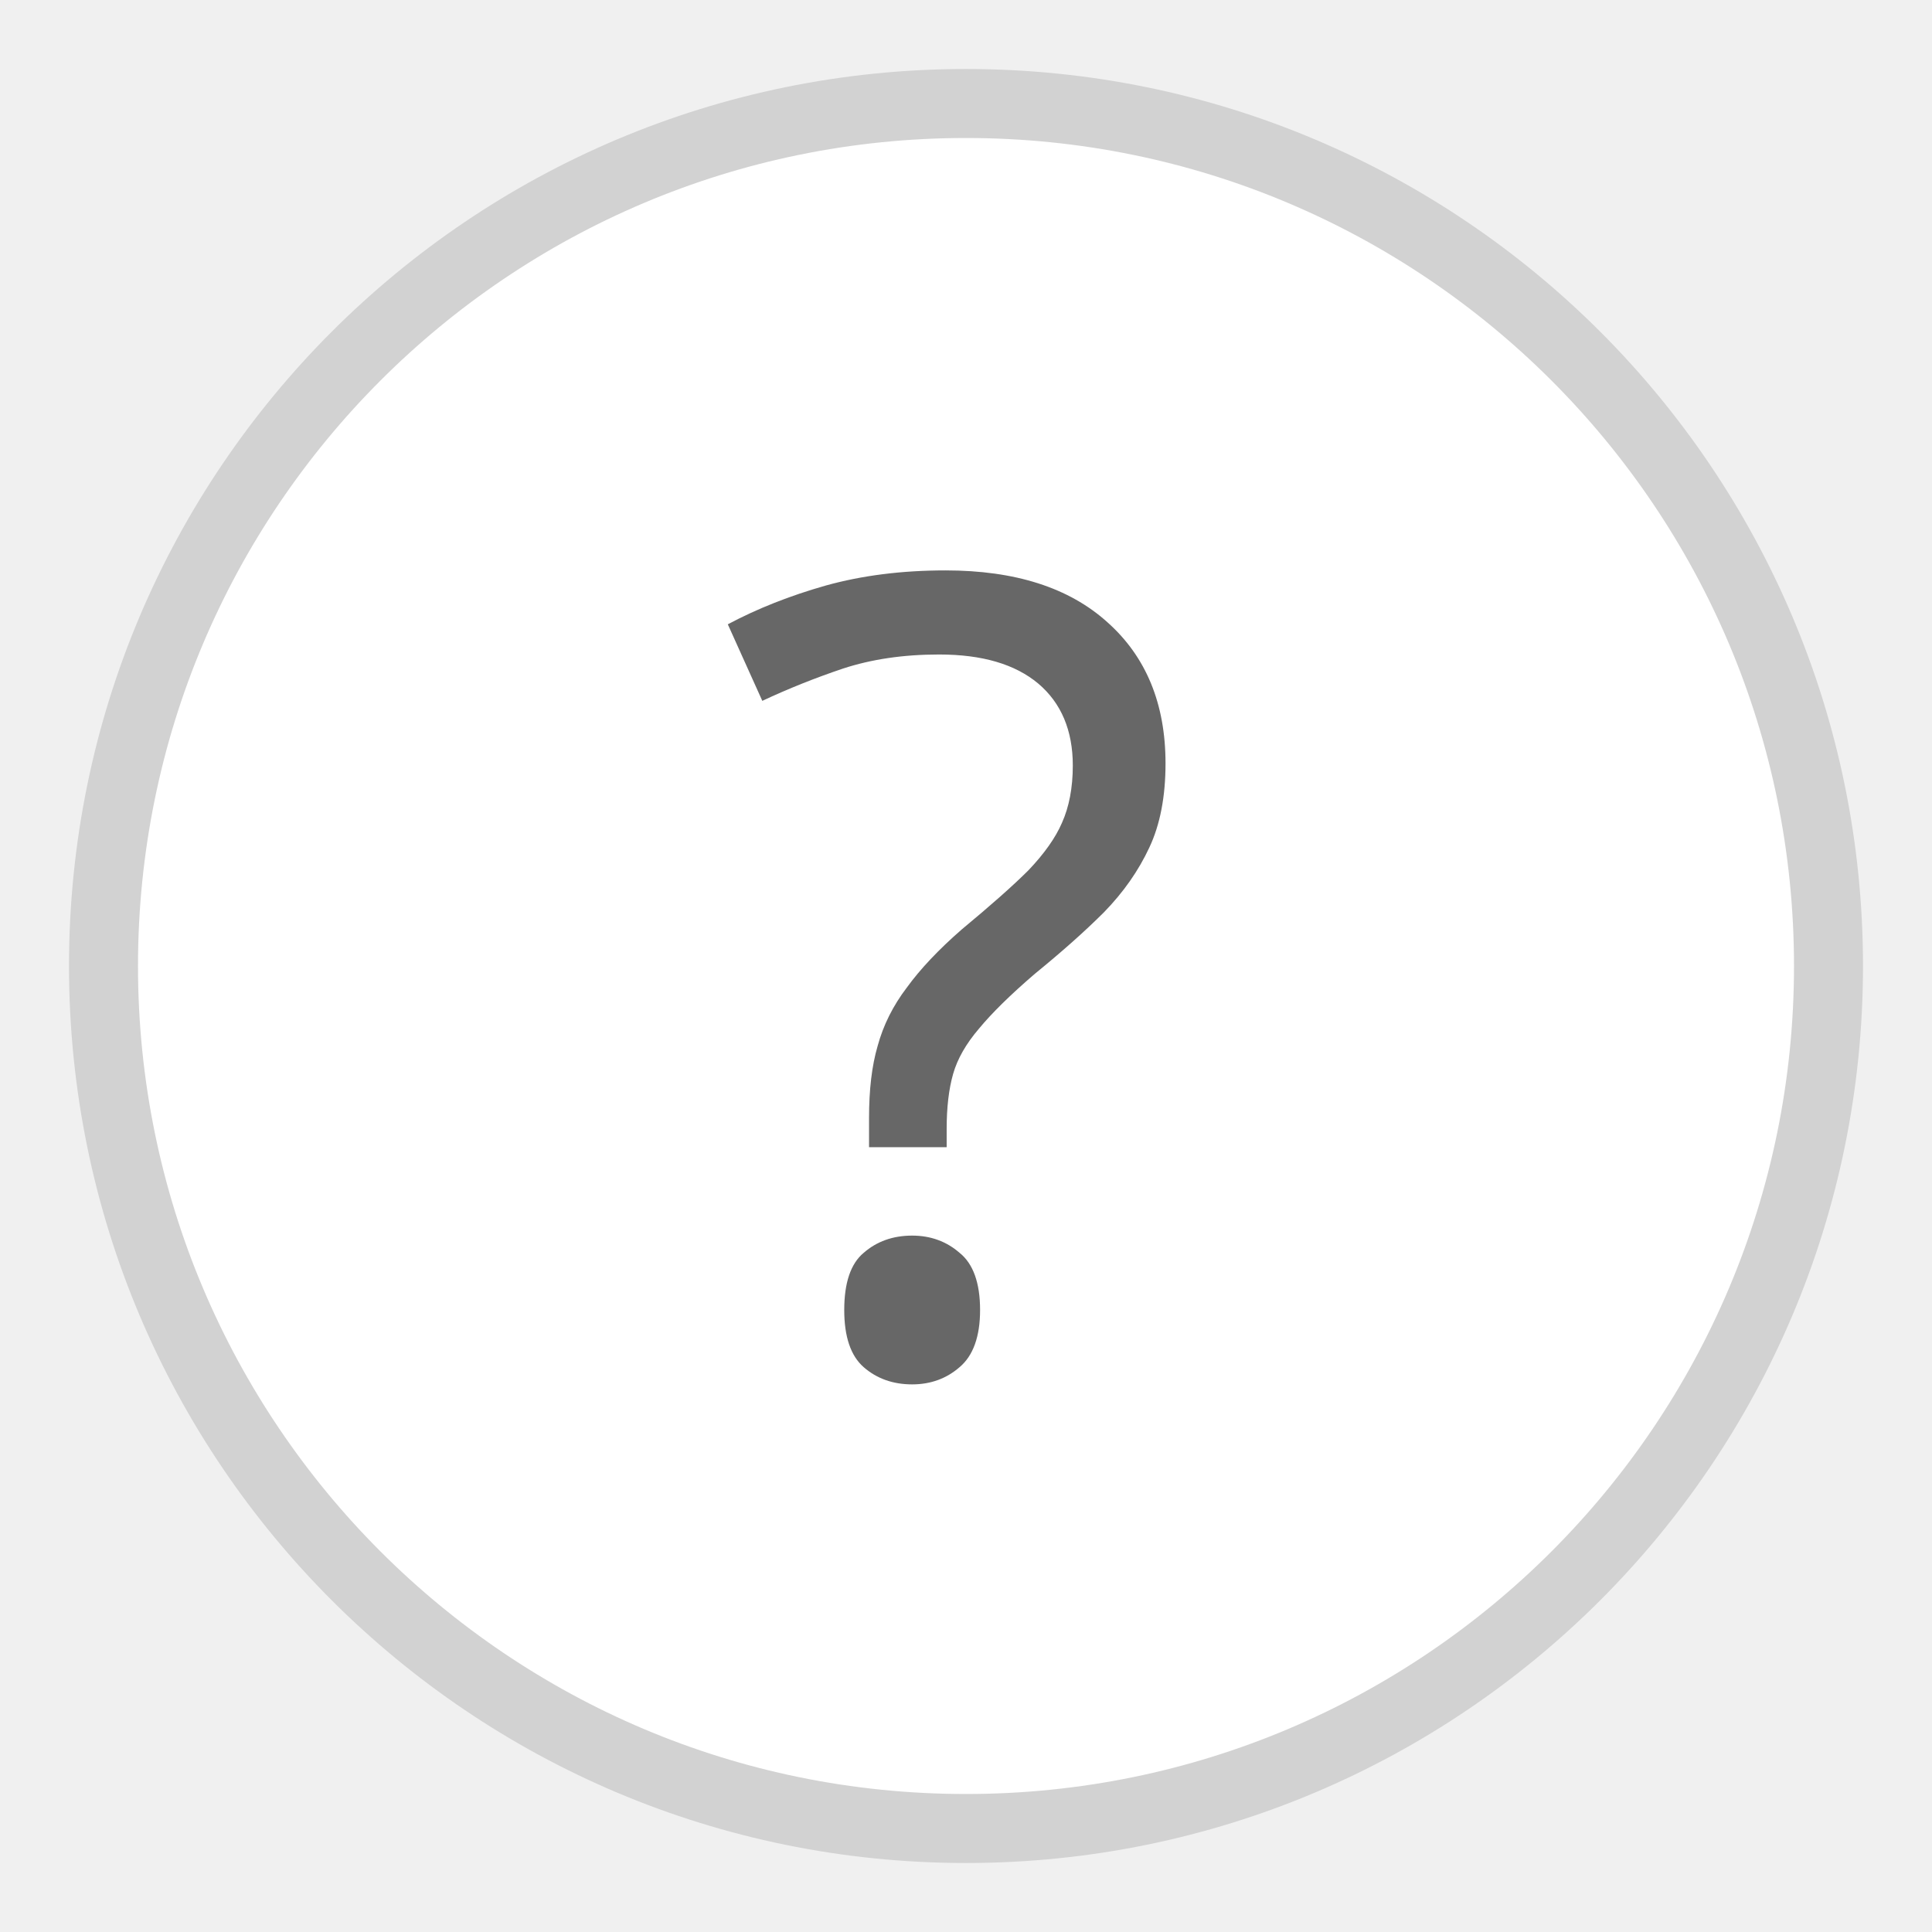
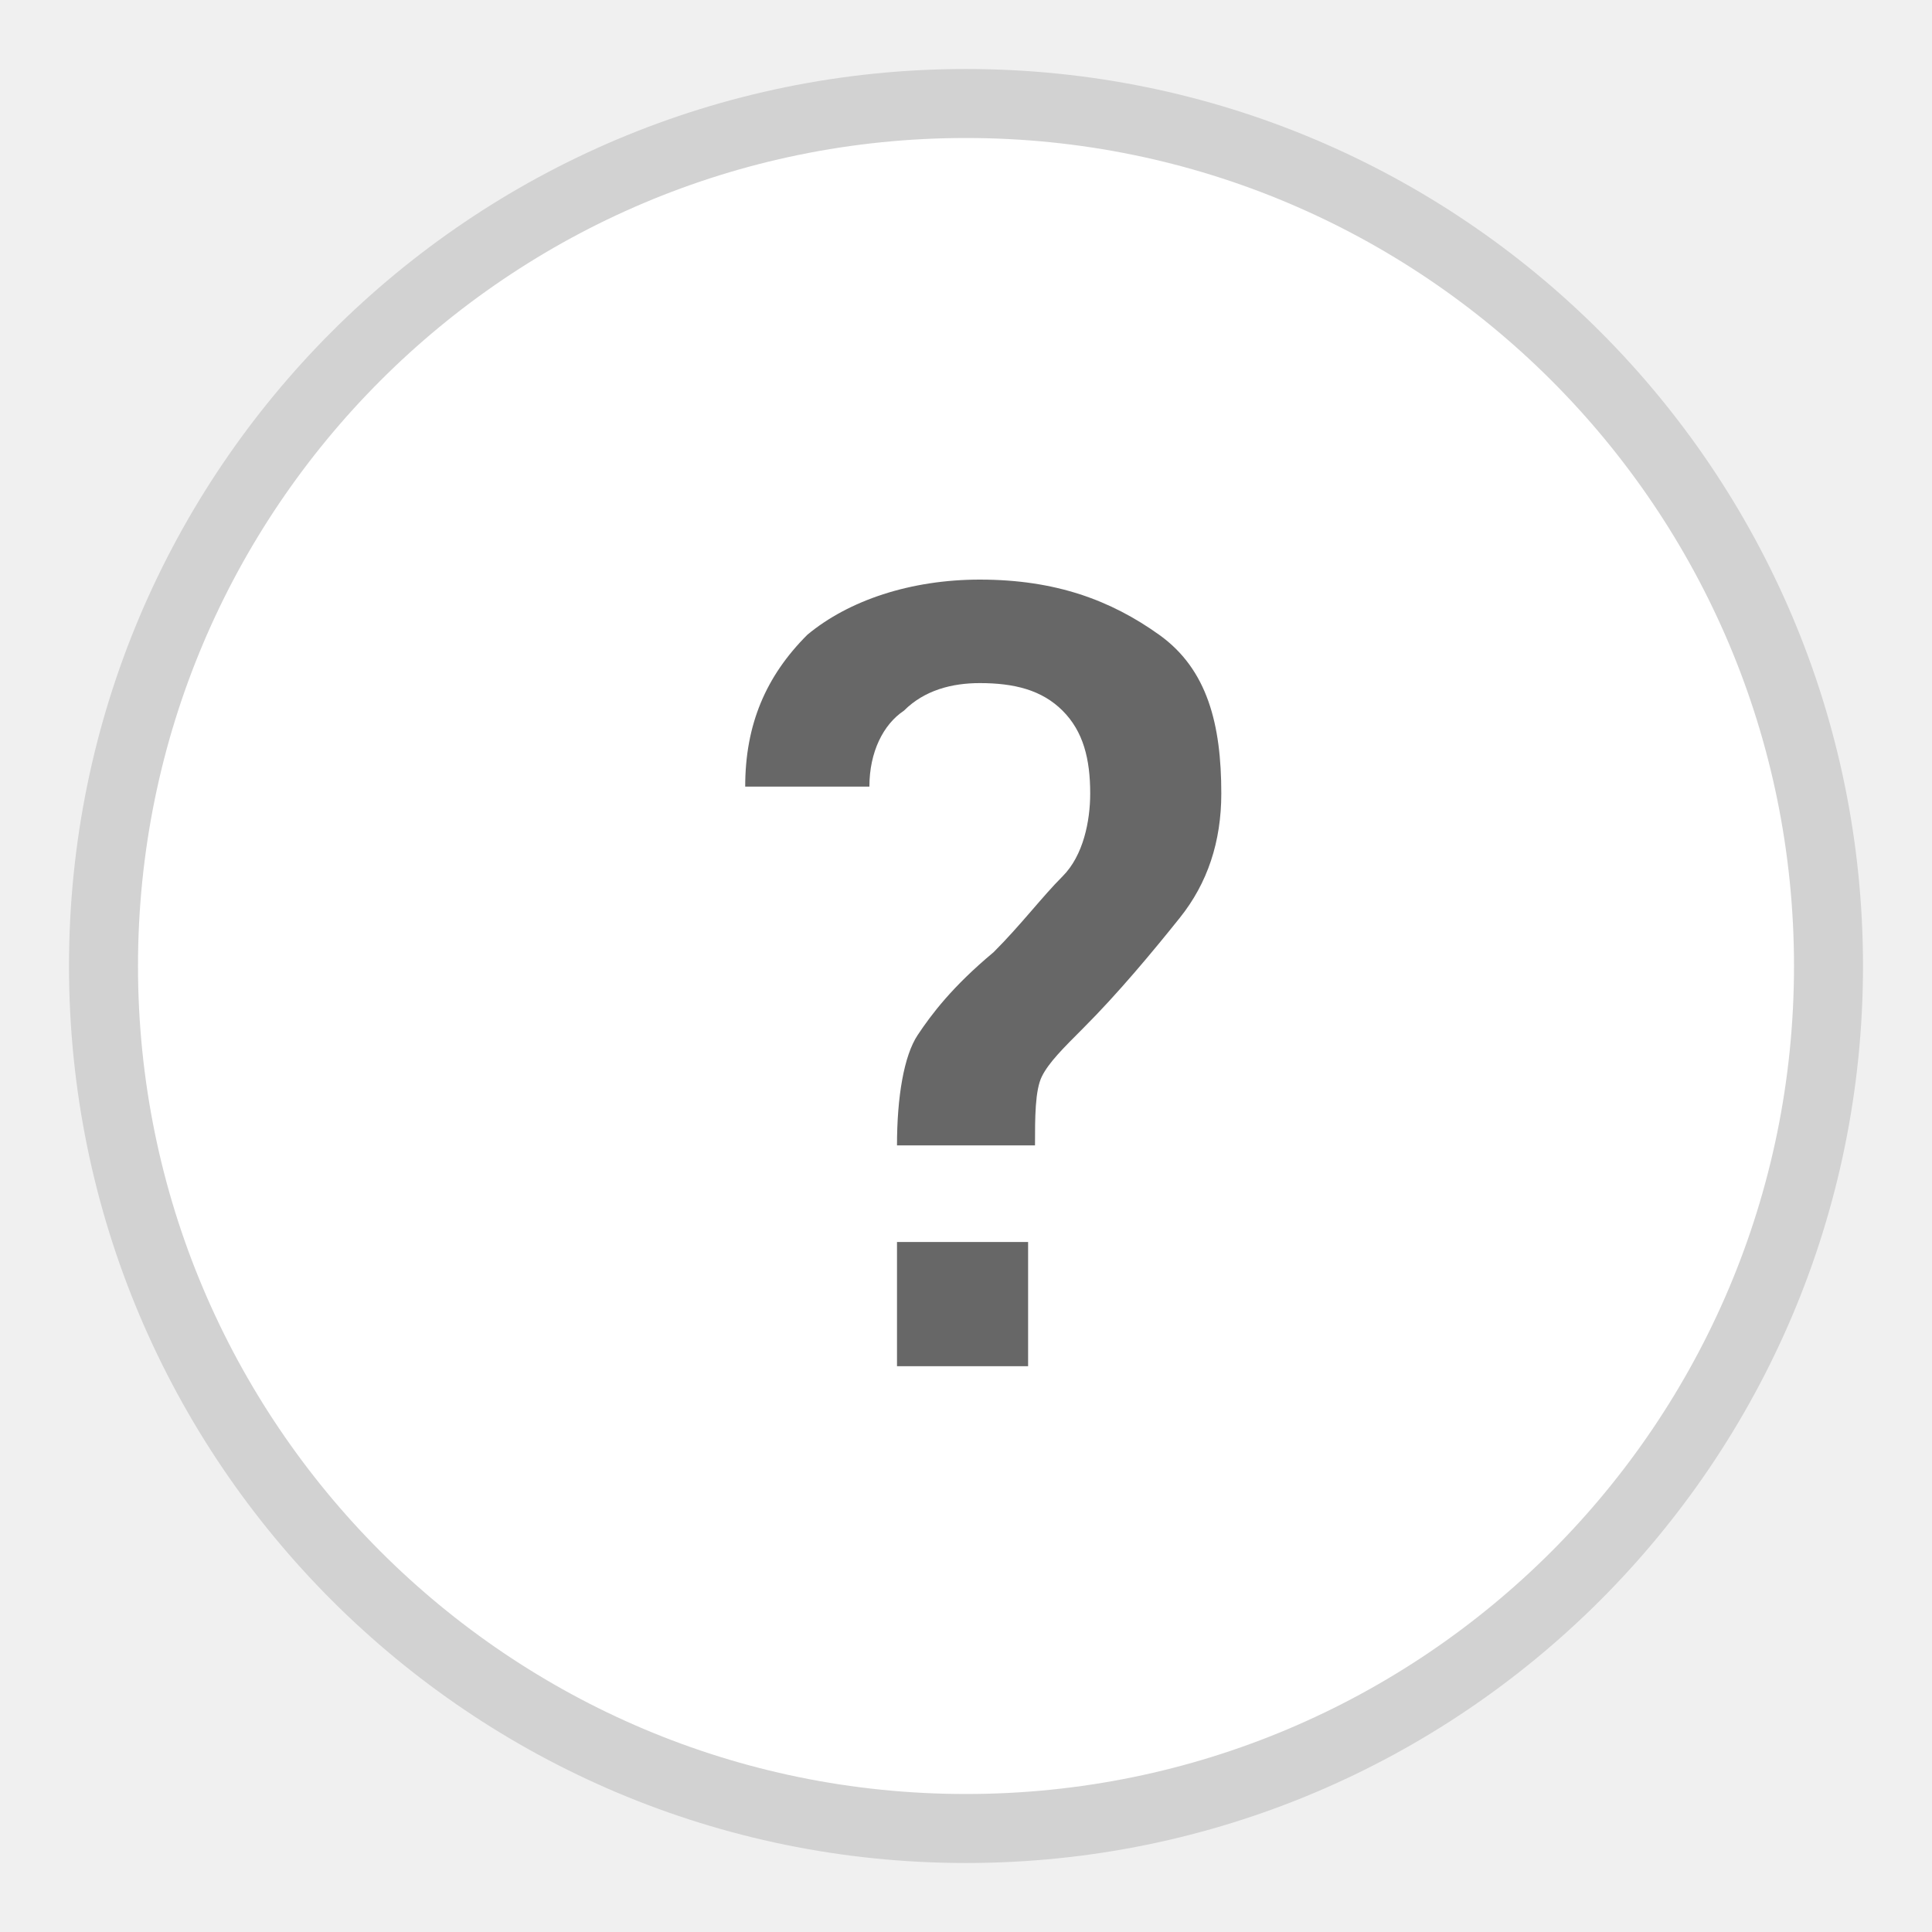
<svg xmlns="http://www.w3.org/2000/svg" version="1.1" id="Ebene_1" x="0px" y="0px" viewBox="0 0 28 28" style="enable-background:new 0 0 28 28;" xml:space="preserve">
  <style type="text/css">
	.st0{fill:#FFFFFF;stroke:#D2D2D2;stroke-miterlimit:10;}
- 	.st1{fill:#676767;}
- 	.st2{font-family:'Roboto-Medium';}
- 	.st3{font-size:16px;}
+ 	.st1{enable-background:new    ;}
+ 	.st2{fill:#676767;}
</style>
  <g>
    <circle class="st0" cx="14" cy="14" r="12.5" />
-     <text transform="matrix(1 0 0 1 10.3604 19.8448)" class="st1 st2 st3">?</text>
+     <g class="st1">
+       <path class="st2" d="M13,16.6c0-0.7,0.1-1.3,0.3-1.6c0.2-0.3,0.5-0.7,1.1-1.2c0.4-0.4,0.7-0.8,1-1.1s0.4-0.8,0.4-1.2    c0-0.5-0.1-0.9-0.4-1.2s-0.7-0.4-1.2-0.4c-0.4,0-0.8,0.1-1.1,0.4c-0.3,0.2-0.5,0.6-0.5,1.1h-1.8l0,0c0-0.9,0.3-1.6,0.9-2.2    c0.6-0.5,1.5-0.8,2.5-0.8c1.1,0,1.9,0.3,2.6,0.8s0.9,1.3,0.9,2.3c0,0.7-0.2,1.3-0.6,1.8s-0.9,1.1-1.4,1.6    c-0.3,0.3-0.5,0.5-0.6,0.7c-0.1,0.2-0.1,0.6-0.1,1H13z M14.9,19.8H13V18h1.9V19.8z" />
+     </g>
  </g>
</svg>
